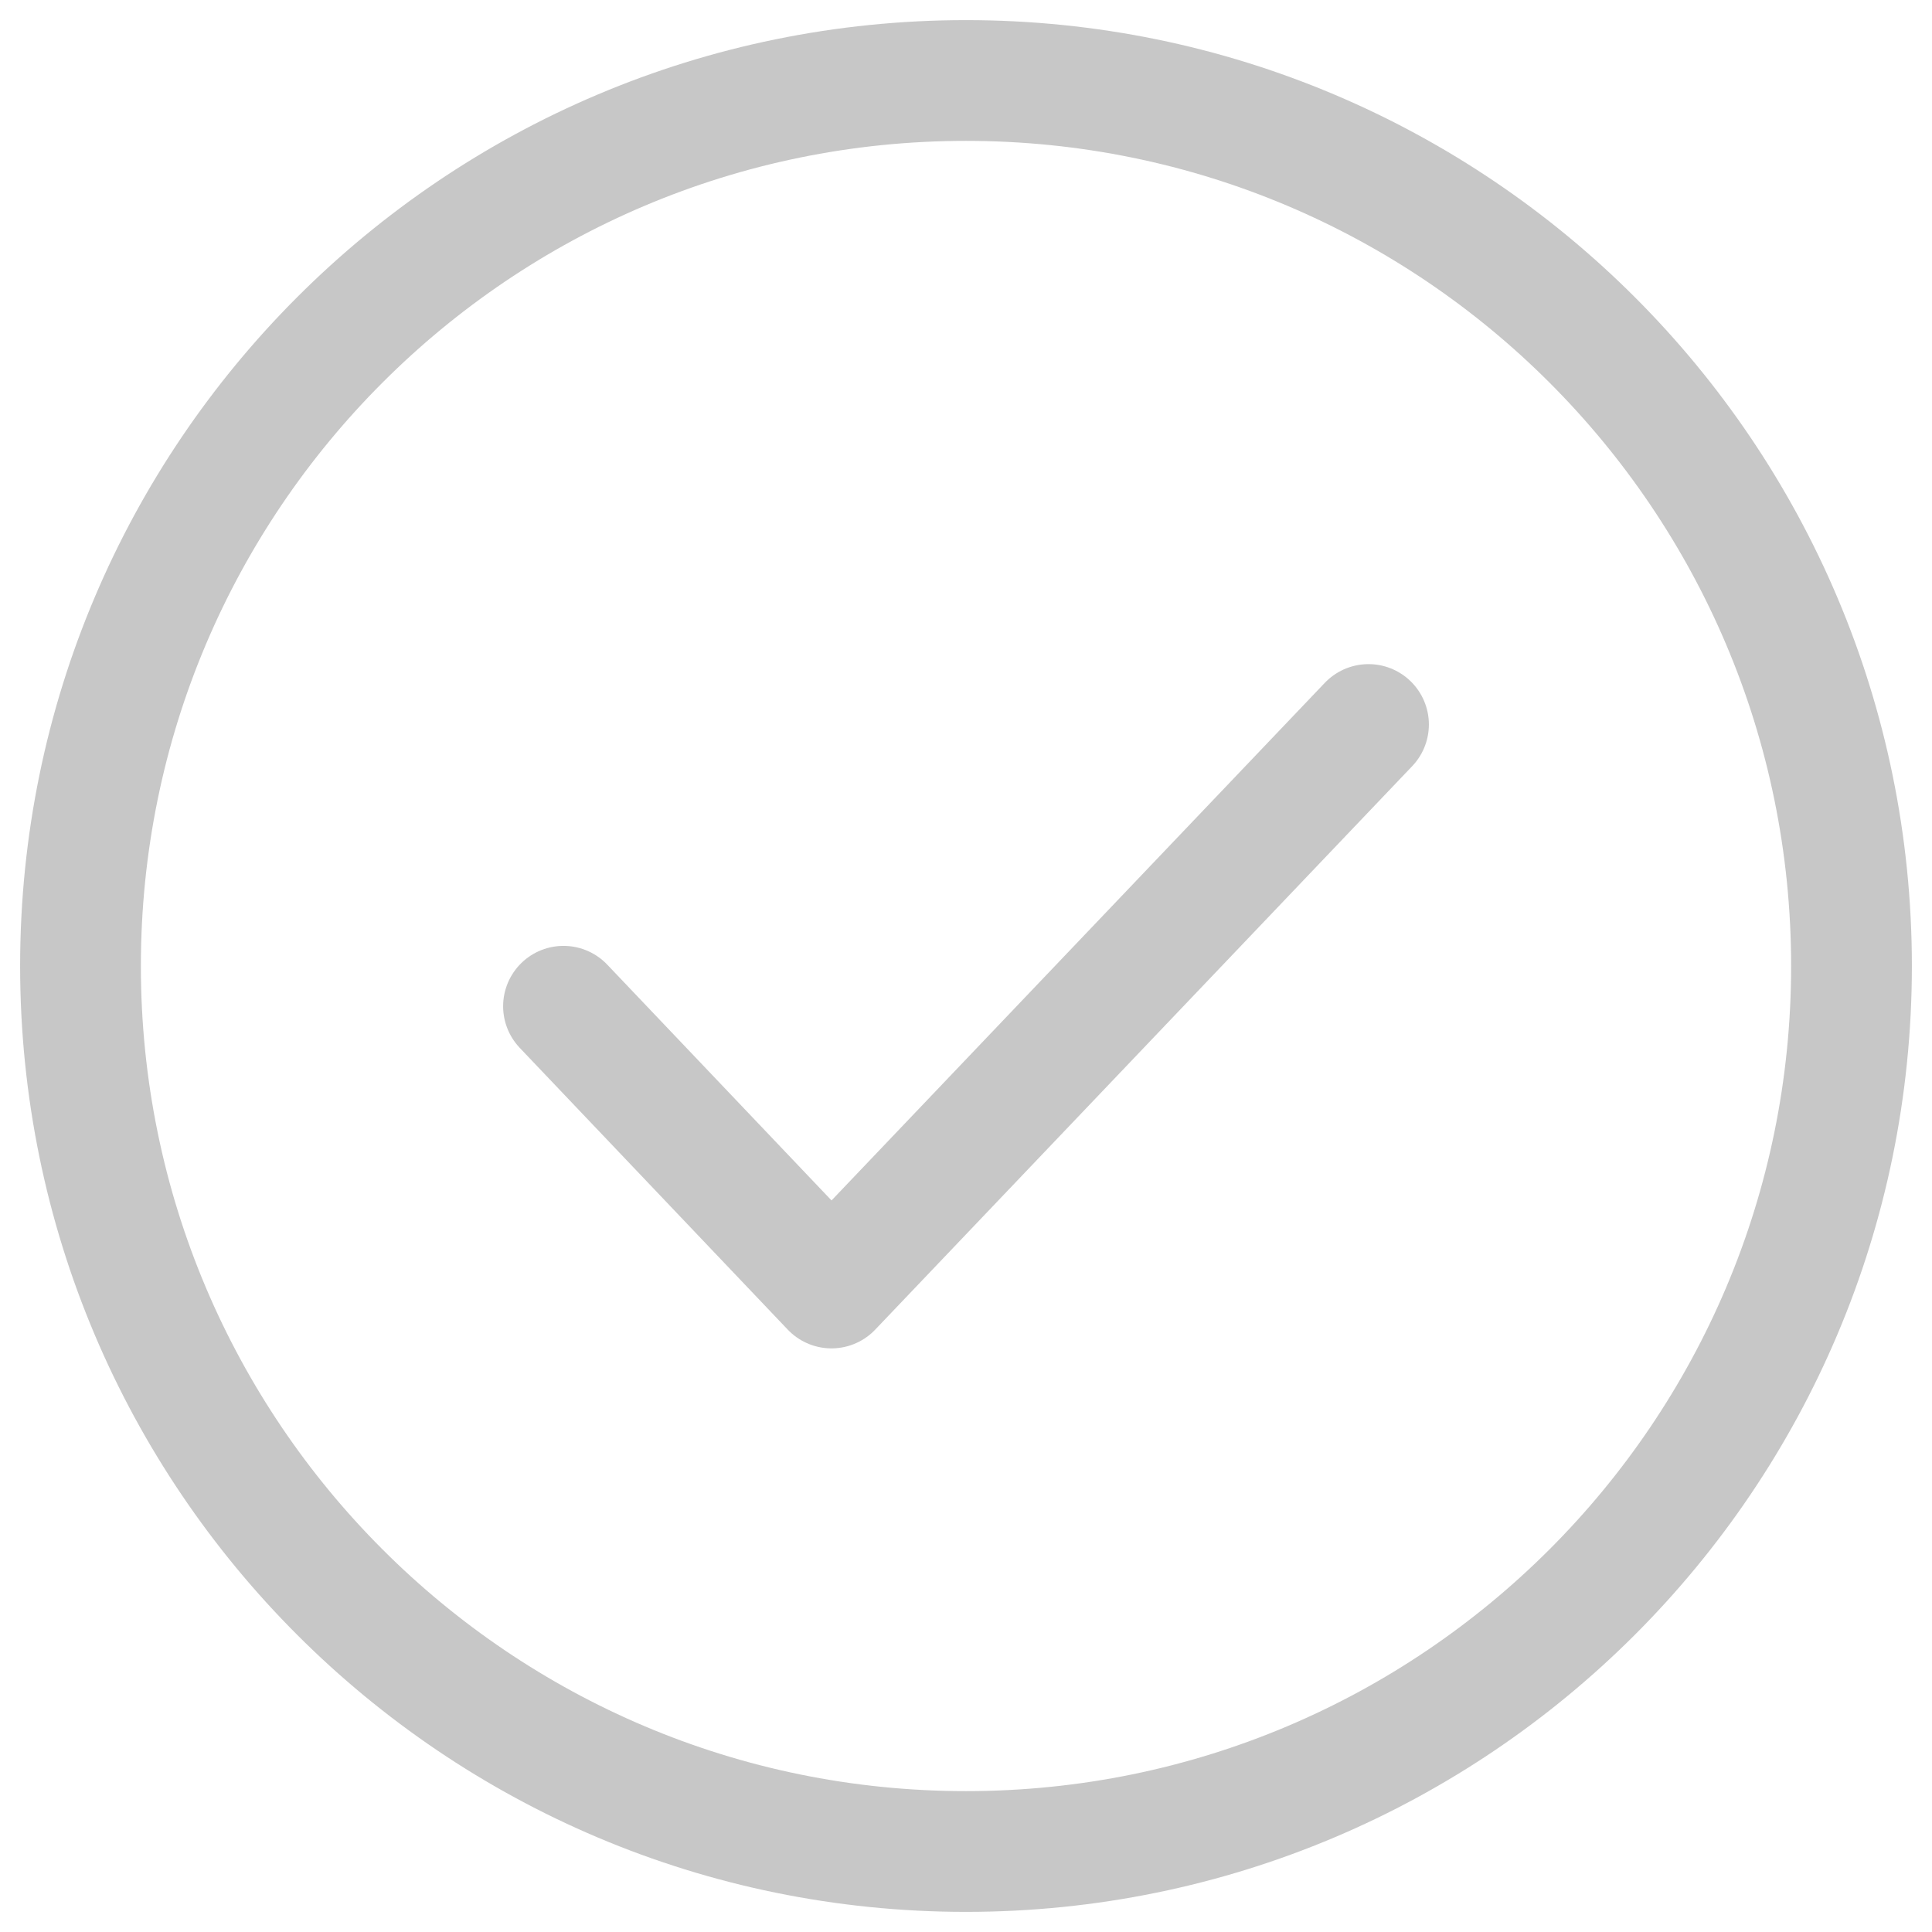
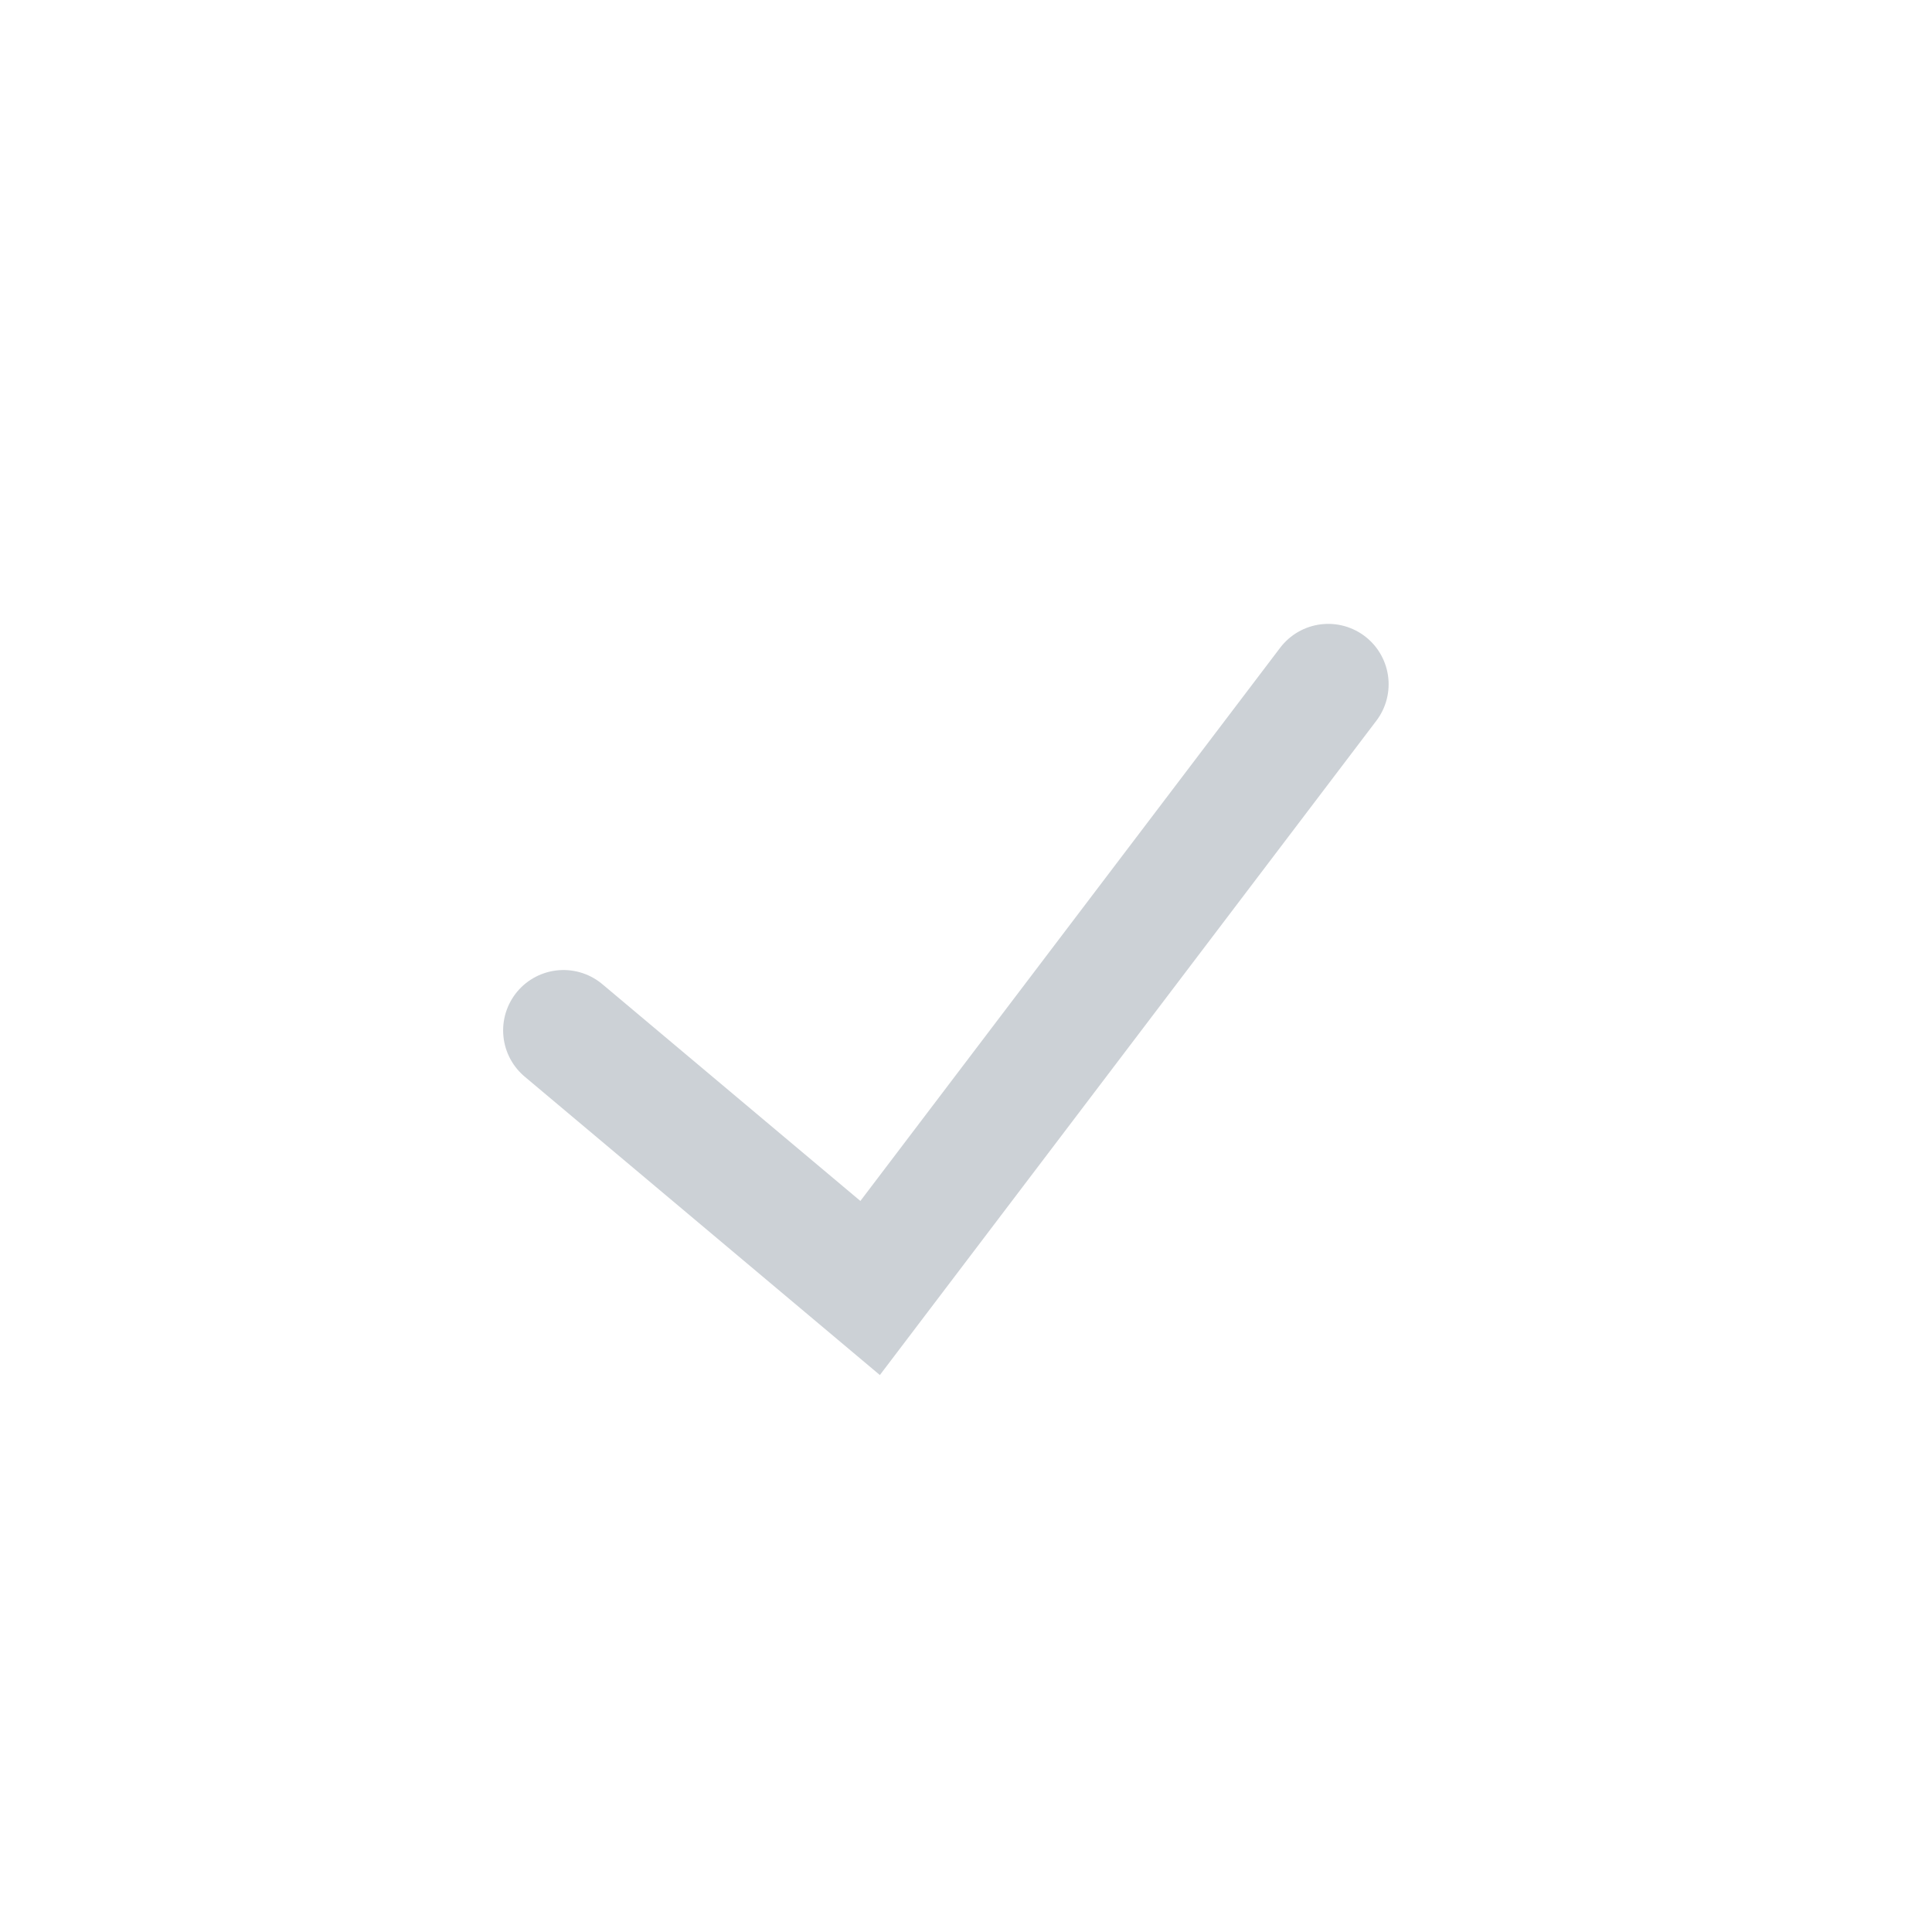
<svg xmlns="http://www.w3.org/2000/svg" width="24" height="24" viewBox="0 0 24 24" fill="none">
-   <g id="Group 1000011731">
-     <path id="Vector" d="M12 23C18.075 23 23 18.075 23 12C23 5.925 18.075 1 12 1C5.925 1 1 5.925 1 12C1 18.075 5.925 23 12 23Z" stroke="#5B5B5B" stroke-opacity="0.34" stroke-width="1.5" stroke-linecap="round" stroke-linejoin="round" />
-     <path id="Vector_2" d="M17 9L10.329 16L7 12.5" stroke="#5B5B5B" stroke-opacity="0.34" stroke-width="1.5" stroke-linecap="round" stroke-linejoin="round" />
+   <g id="ico_btn">
+     <path id="Vector 5251" d="M7 12.8L10.809 16L16.5 8.5" stroke="#CCD1D6" stroke-width="1.5" stroke-linecap="round" />
  </g>
</svg>
